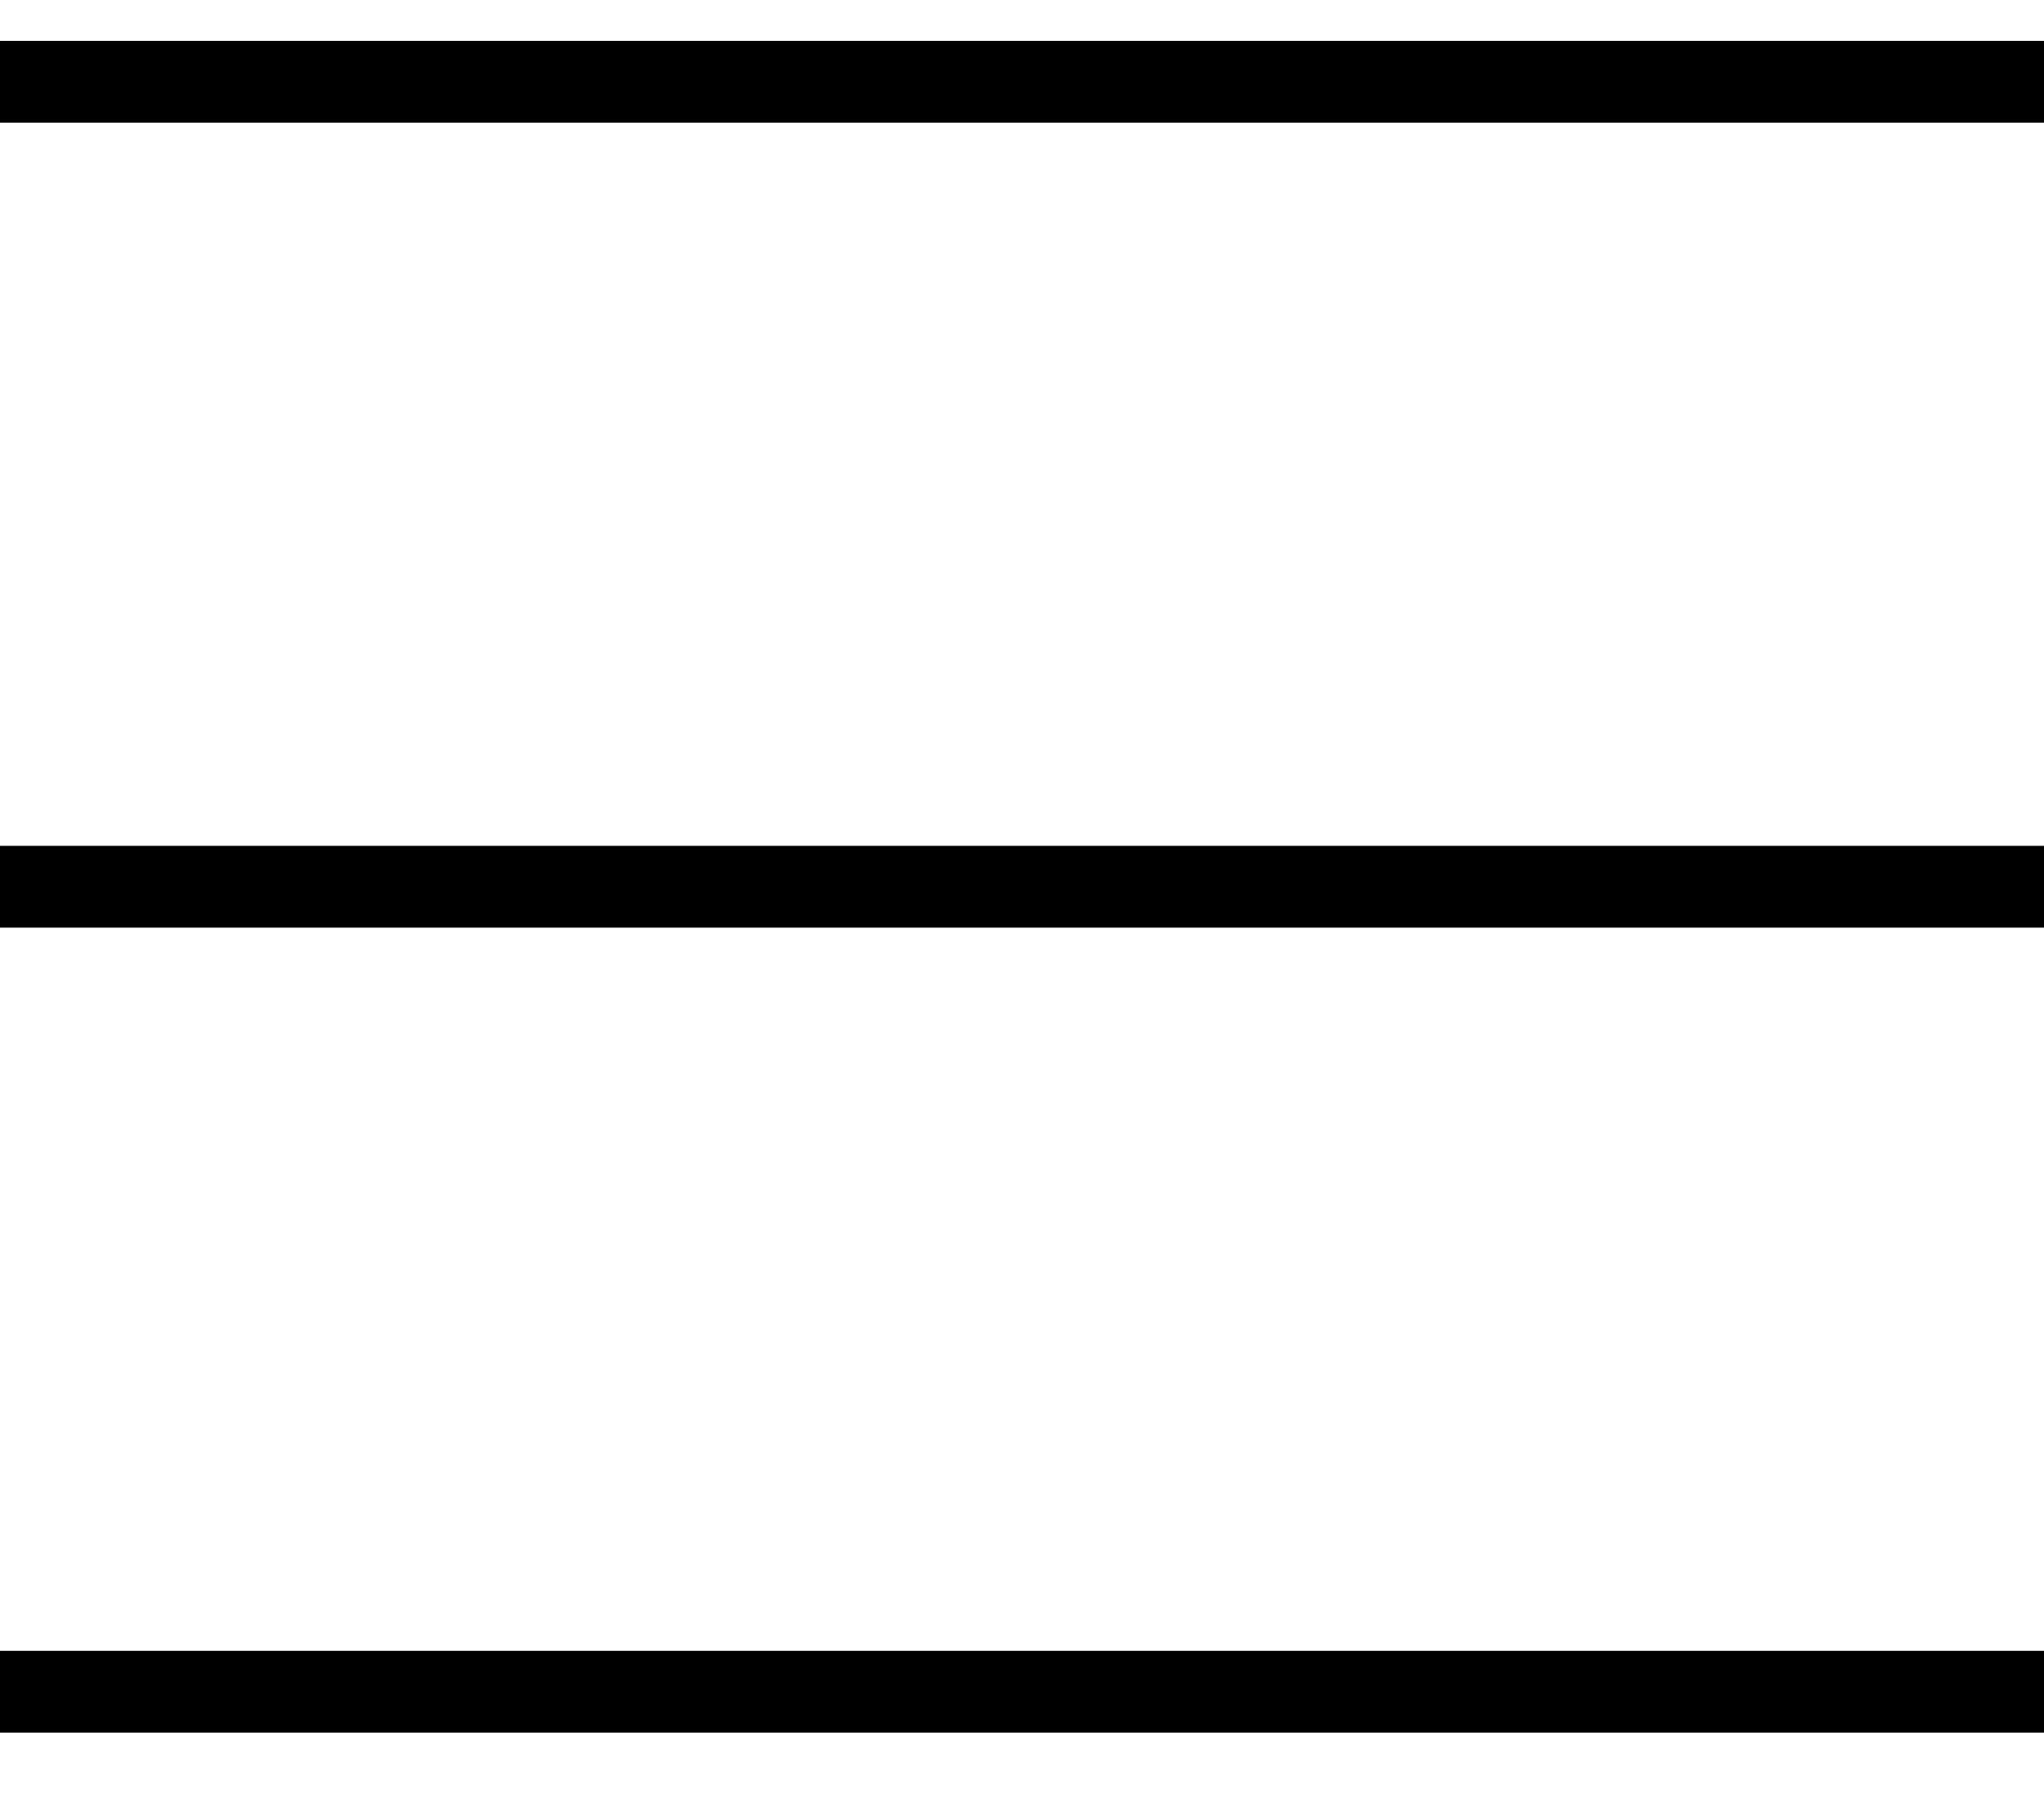
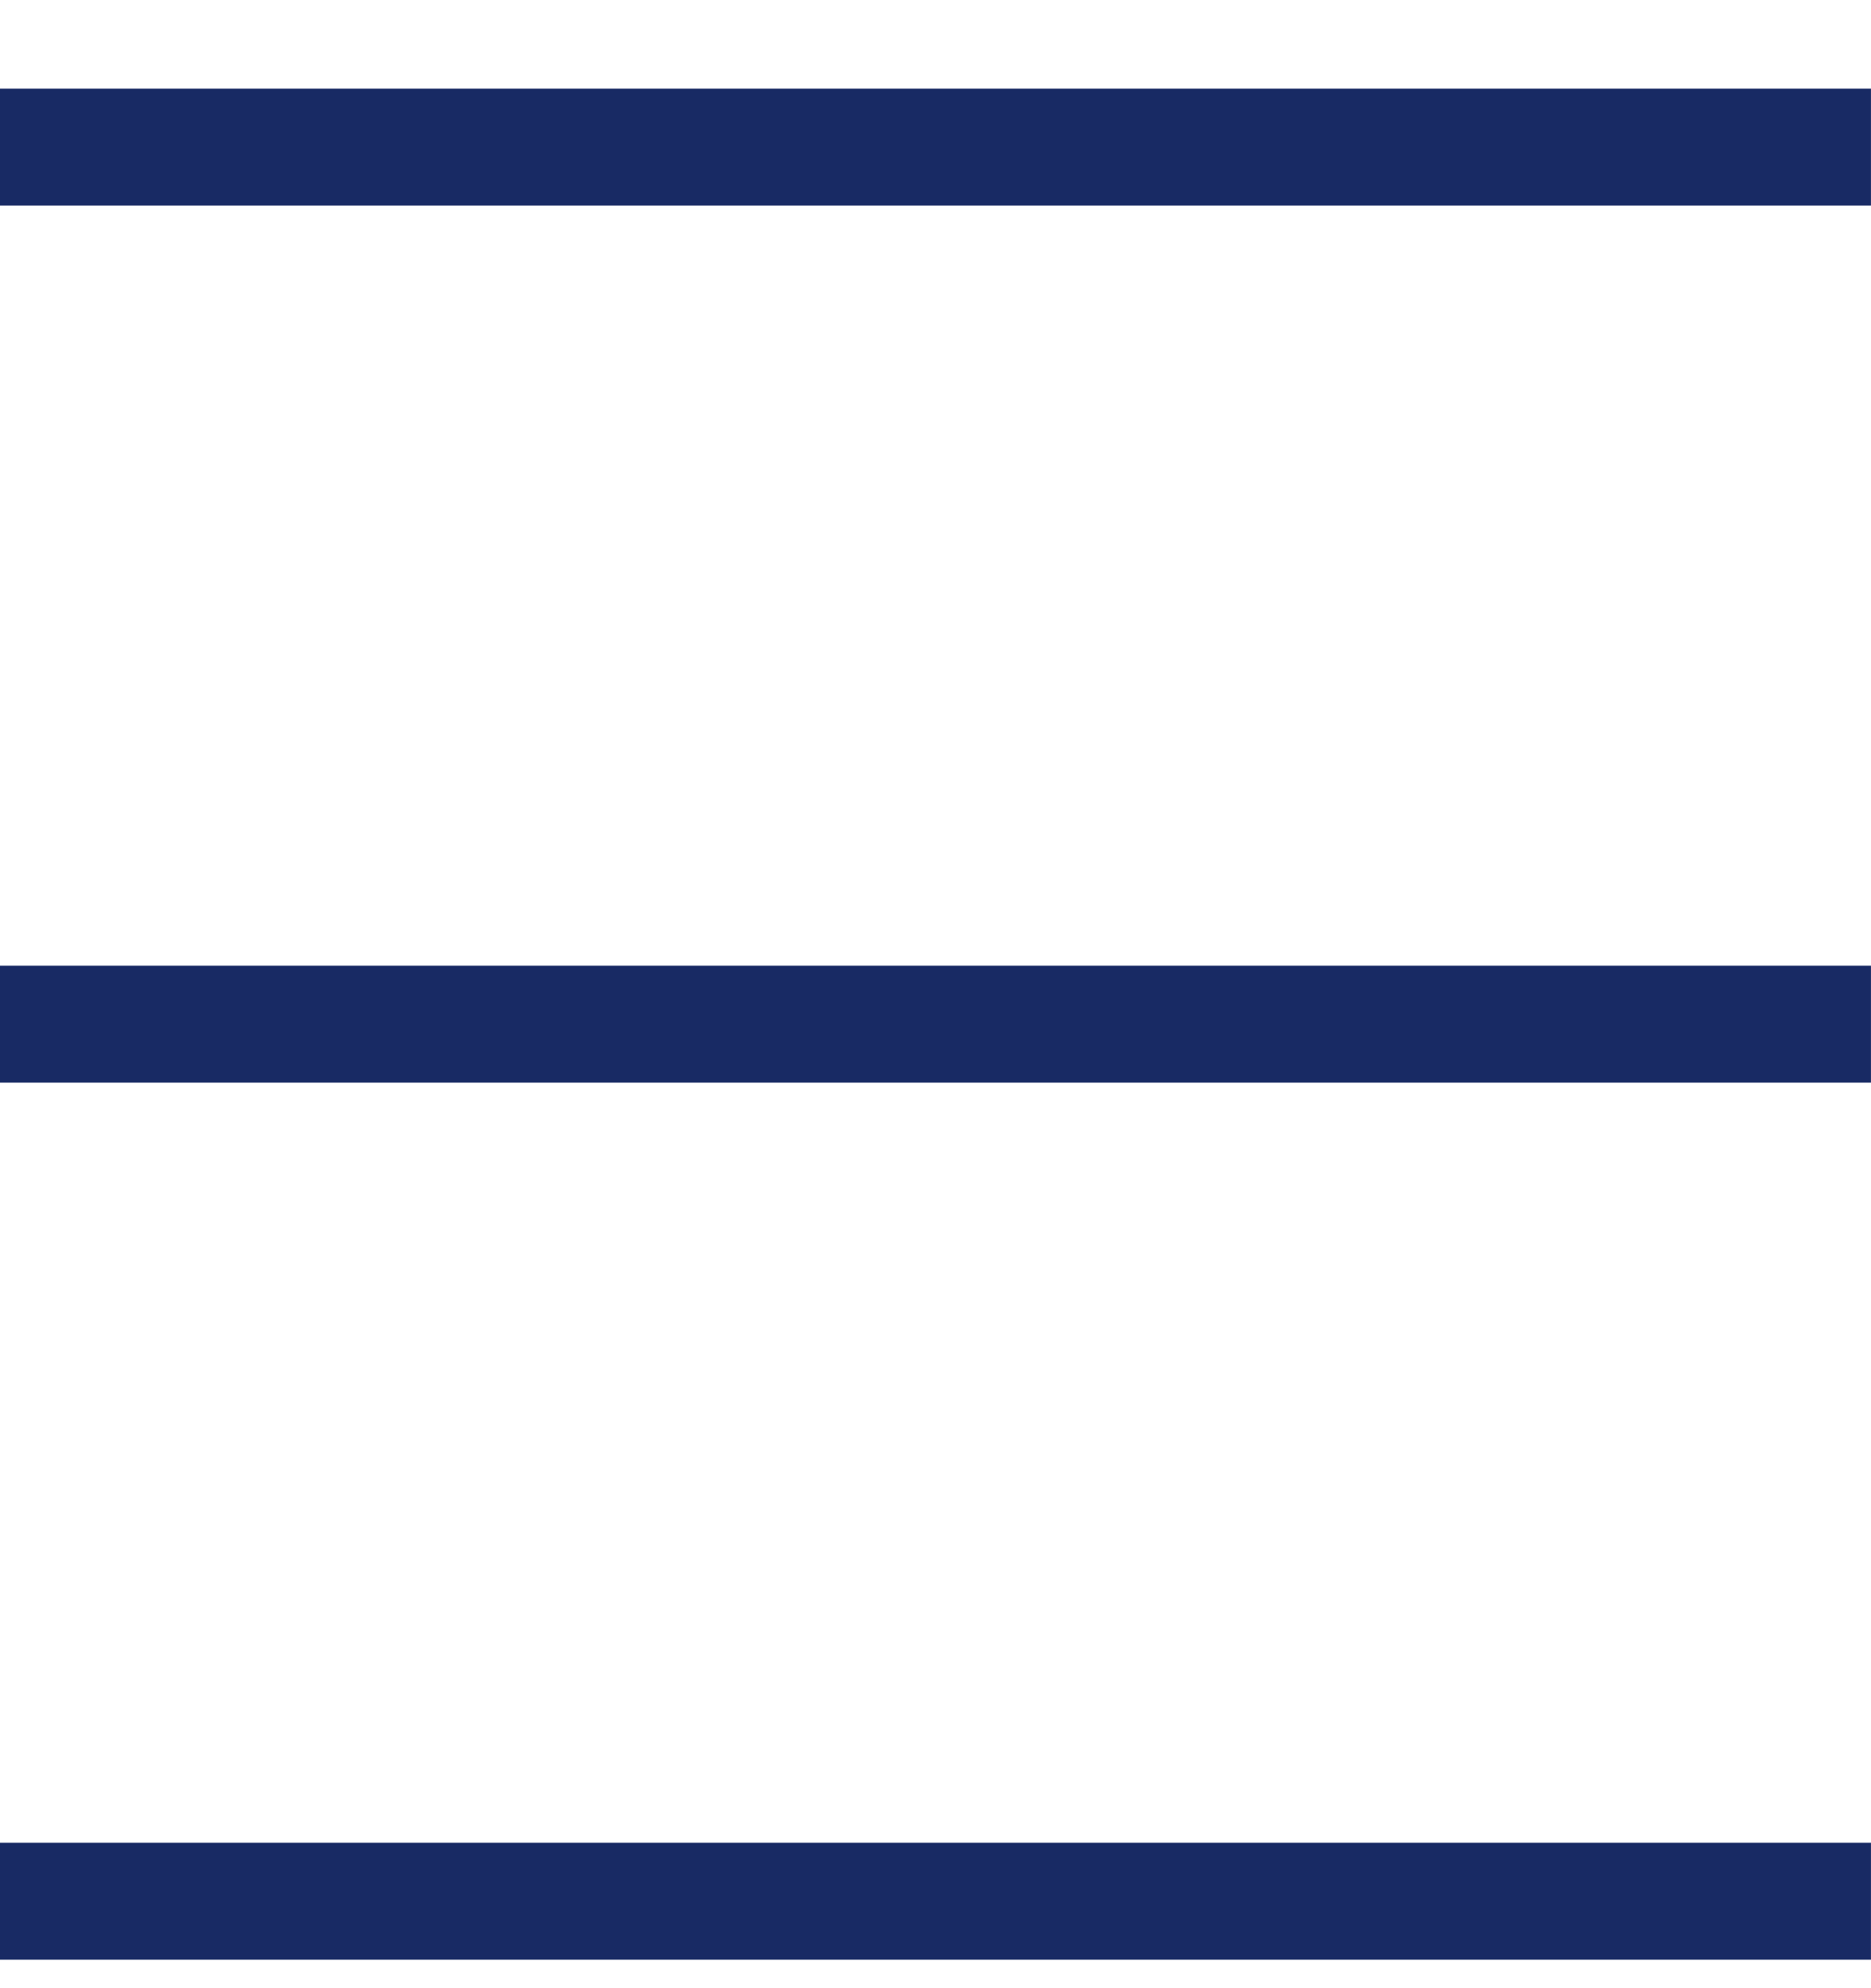
- <svg xmlns="http://www.w3.org/2000/svg" width="25" height="22" viewBox="0 0 25 22" fill="none">
-   <path d="M0 1H25" stroke="currentColor" />
-   <path d="M0 10.844H25" stroke="currentColor" />
-   <path d="M0 20.688H25" stroke="currentColor" />
+ <svg xmlns="http://www.w3.org/2000/svg" width="16" height="17" viewBox="0 0 16 17" fill="none">
+   <path fill-rule="evenodd" clip-rule="evenodd" d="M16 1.758H0V0.758H16V1.758Z" fill="#182A64" />
+   <path fill-rule="evenodd" clip-rule="evenodd" d="M16 9.258H0V8.258H16V9.258Z" fill="#182A64" />
+   <path fill-rule="evenodd" clip-rule="evenodd" d="M16 16.758H0V15.758H16V16.758Z" fill="#182A64" />
</svg>
